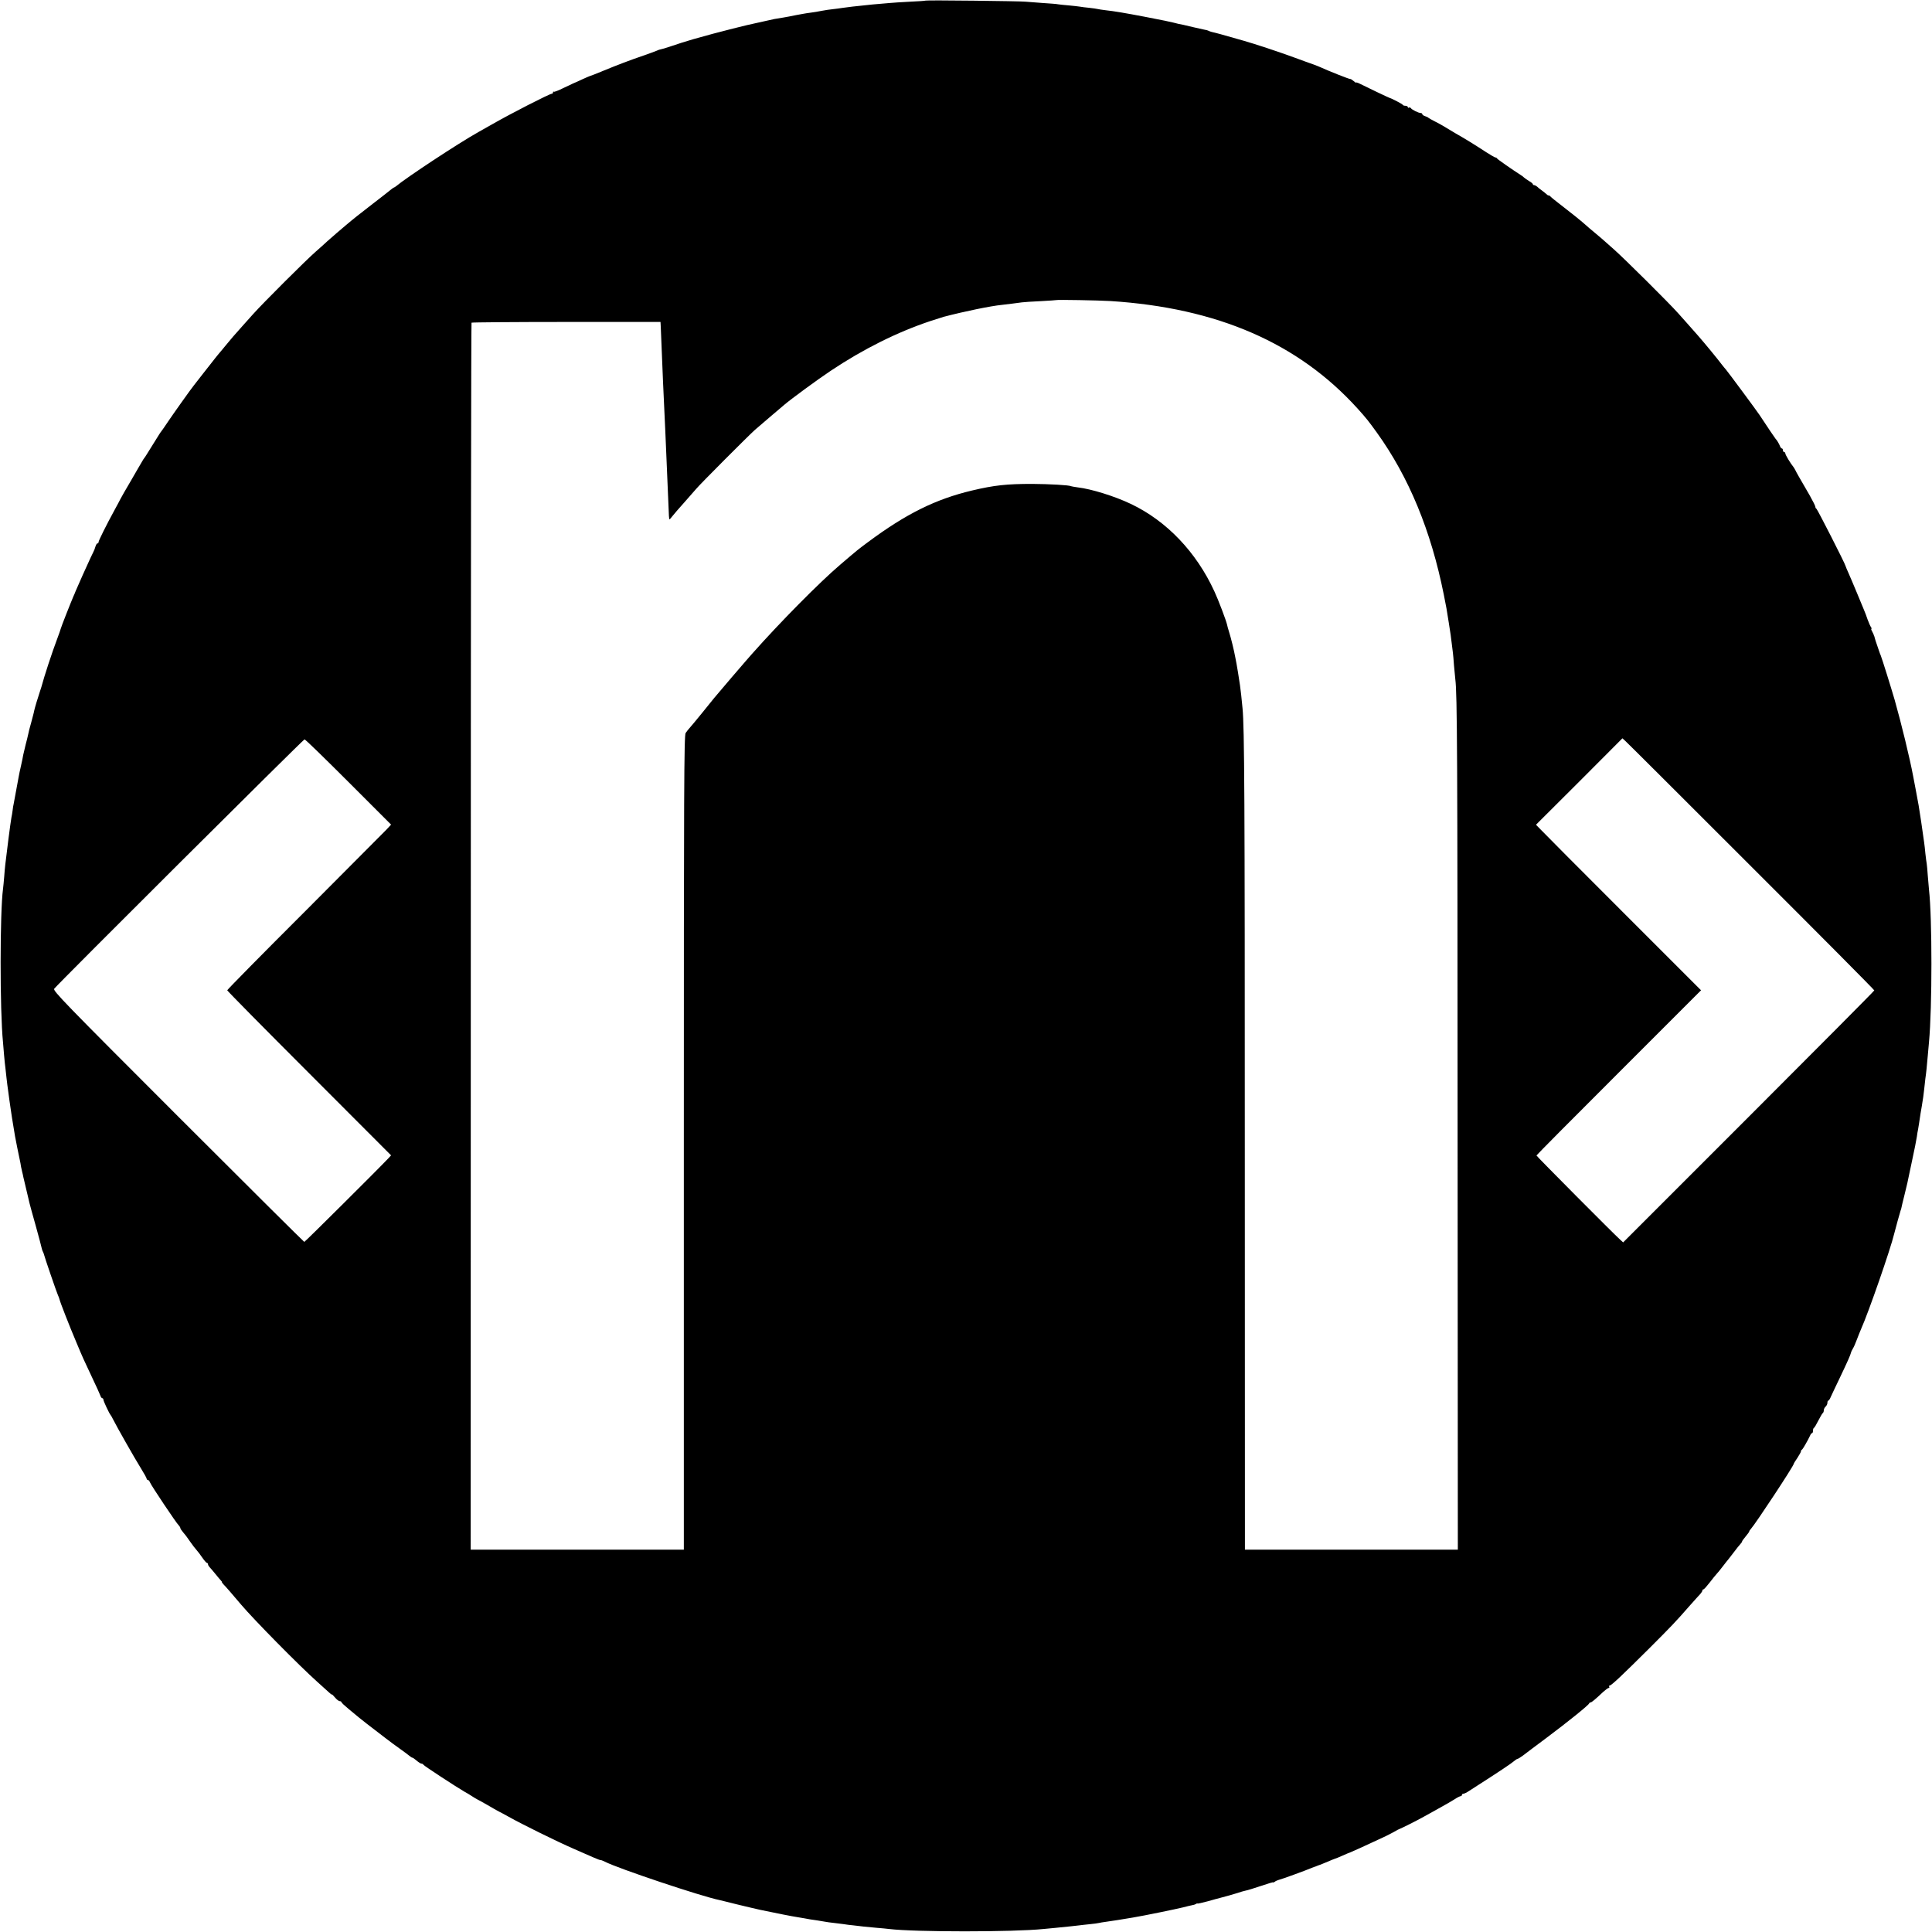
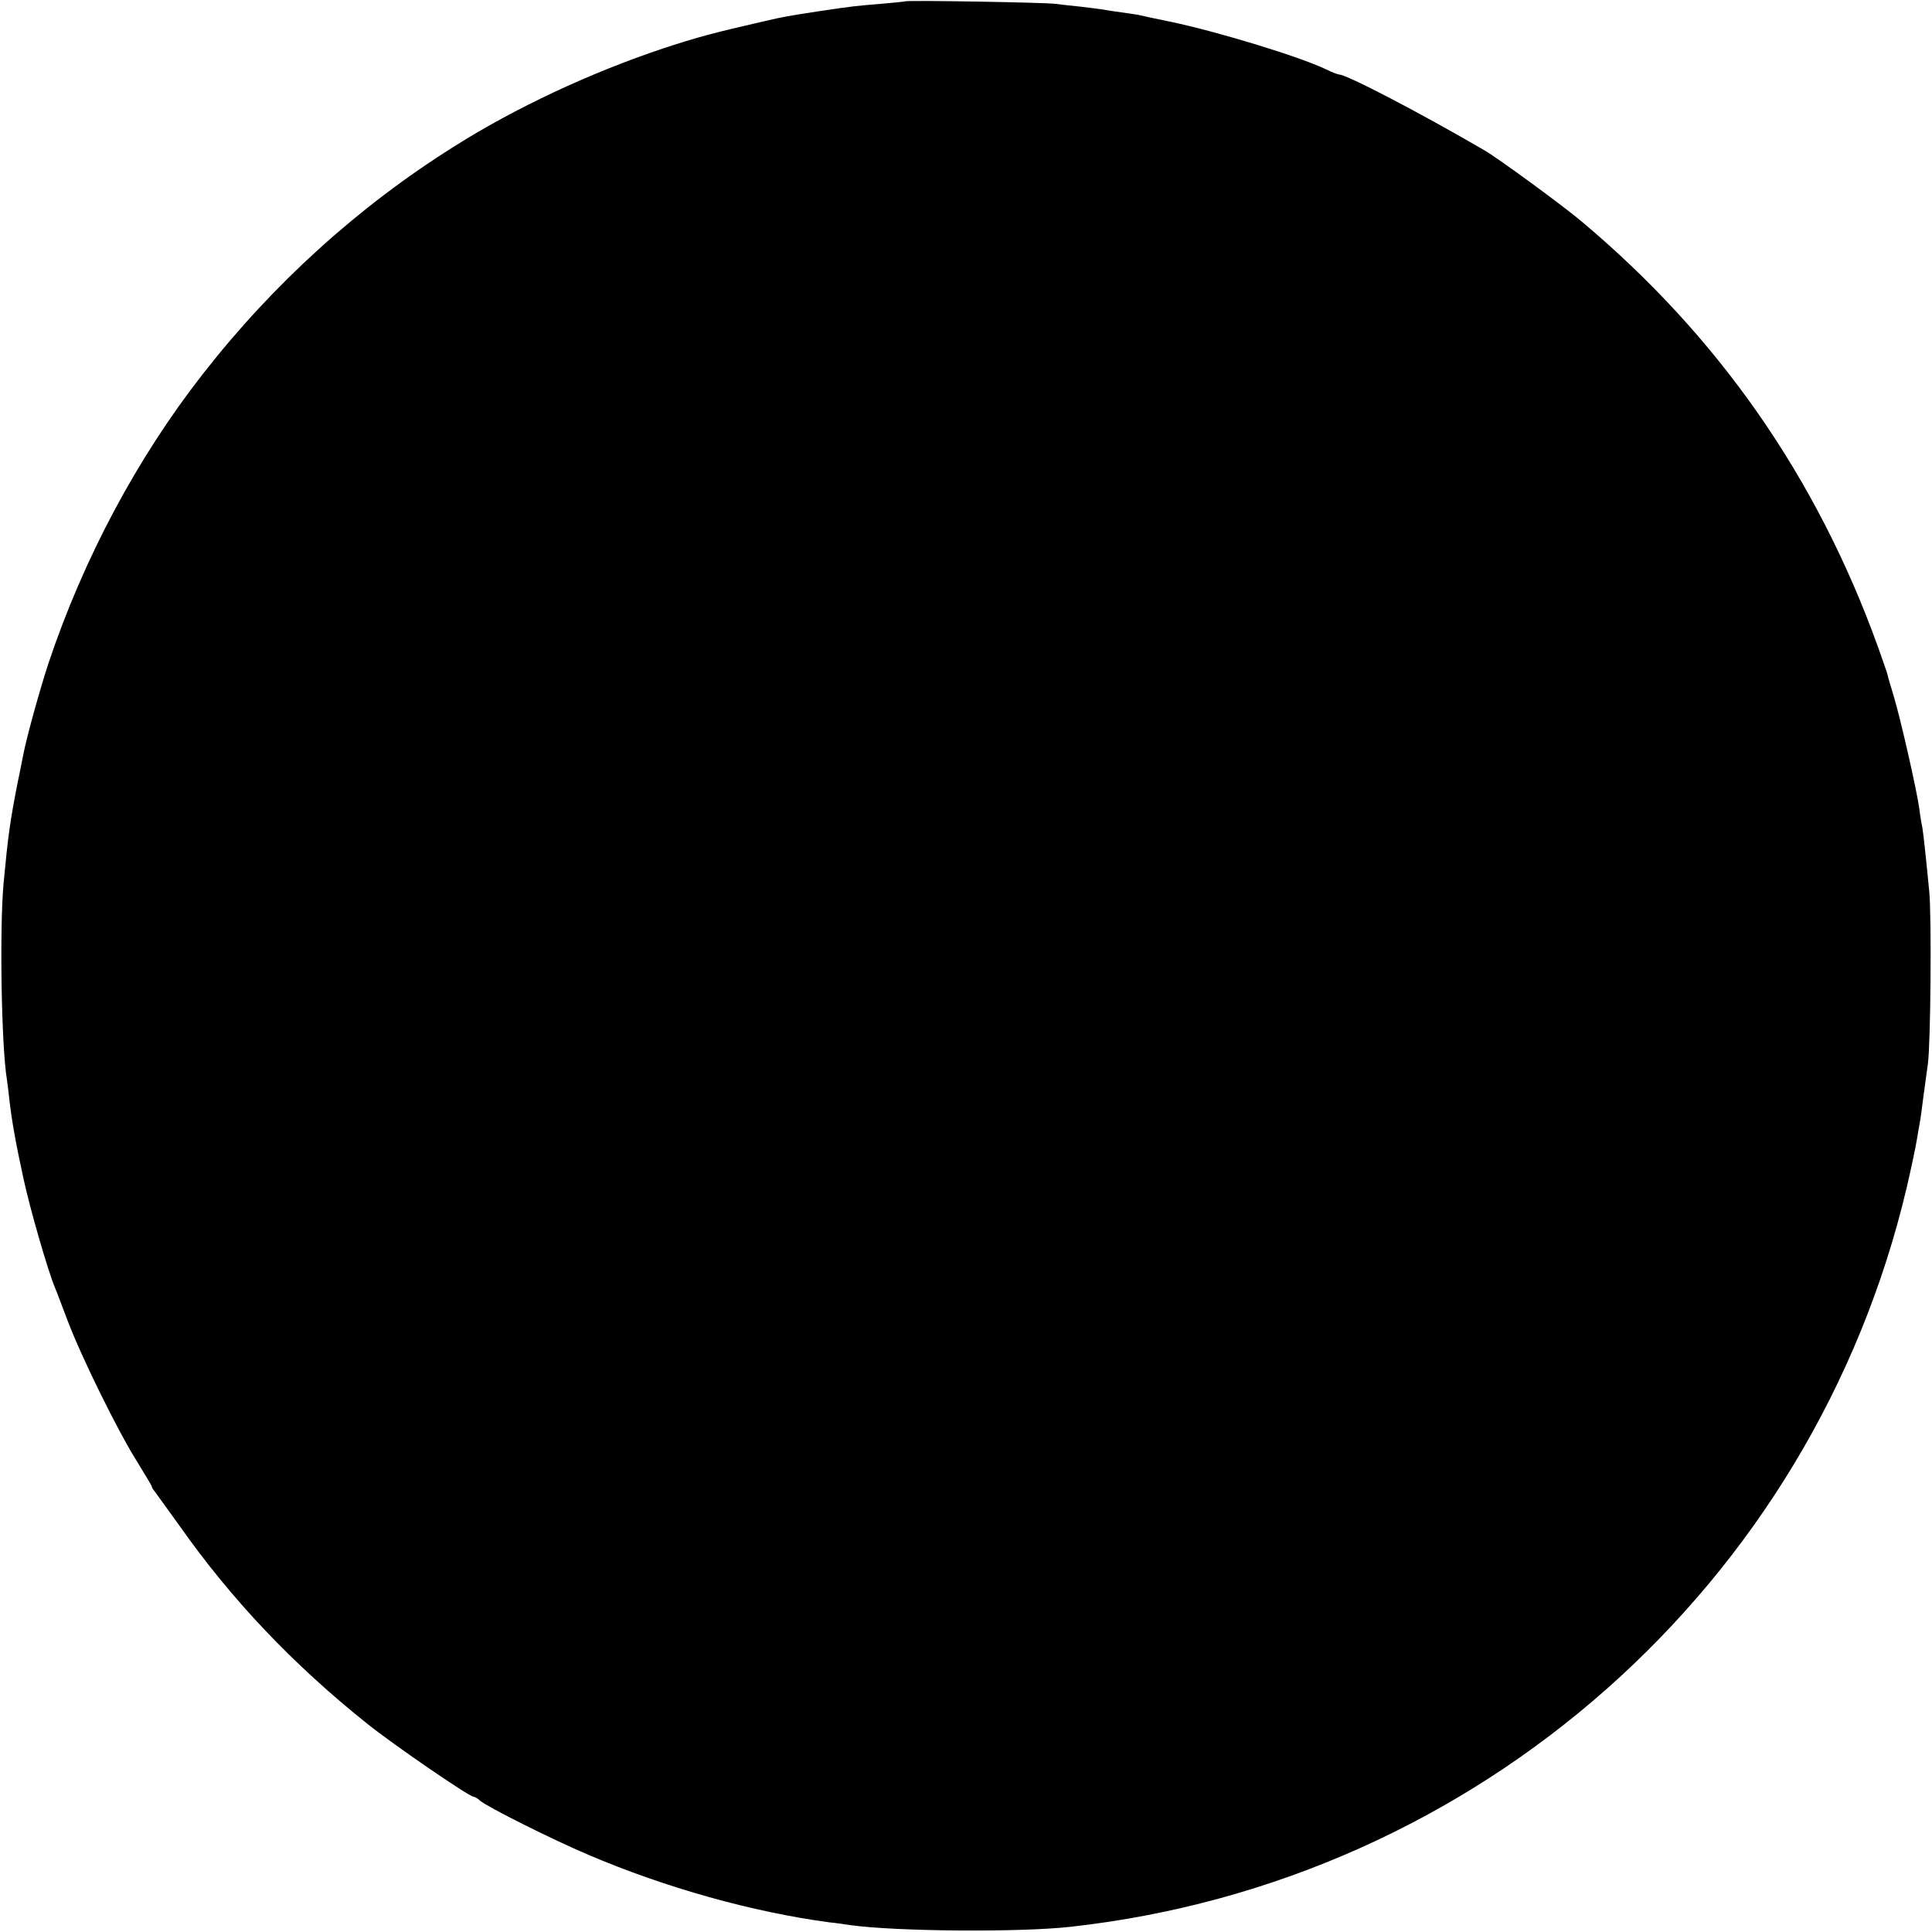
- <svg xmlns="http://www.w3.org/2000/svg" version="1.0" width="1607pt" height="1607pt" viewBox="0 0 1607 1607" preserveAspectRatio="xMidYMid meet">
-   <g transform="translate(0,1607) scale(0.1,-0.1)" fill="#000000" stroke="none">
-     <path d="M7698 16065 c-1 -2 -59 -6 -128 -9 -69 -4 -145 -8 -170 -11 -112 -9 -197 -17 -225 -21 -16 -2 -55 -6 -85 -9 -30 -4 -68 -9 -85 -11 -16 -3 -50 -7 -75 -10 -25 -2 -67 -9 -95 -14 -27 -6 -68 -12 -90 -15 -22 -3 -51 -7 -65 -10 -14 -3 -38 -7 -55 -10 -16 -3 -43 -8 -60 -12 -16 -3 -39 -7 -50 -9 -61 -9 -86 -14 -145 -28 -36 -8 -76 -17 -90 -20 -14 -2 -97 -22 -185 -44 -135 -34 -200 -52 -325 -87 -68 -20 -126 -38 -190 -60 -41 -14 -78 -25 -83 -25 -5 0 -23 -6 -40 -14 -18 -7 -66 -25 -107 -39 -106 -36 -219 -79 -335 -127 -55 -23 -104 -42 -110 -43 -5 -2 -32 -13 -60 -26 -27 -13 -63 -29 -80 -36 -16 -7 -58 -27 -91 -43 -34 -17 -65 -28 -68 -25 -3 4 -6 1 -6 -5 0 -7 -5 -12 -11 -12 -18 0 -337 -163 -494 -253 -38 -22 -90 -51 -115 -65 -165 -92 -600 -379 -687 -452 -7 -5 -14 -10 -17 -10 -2 0 -15 -9 -28 -20 -12 -10 -78 -62 -146 -114 -113 -87 -167 -130 -227 -181 -12 -11 -45 -39 -73 -62 -27 -24 -63 -55 -80 -70 -16 -16 -61 -55 -98 -88 -82 -72 -434 -423 -519 -518 -33 -37 -71 -80 -85 -95 -72 -80 -99 -112 -140 -162 -25 -30 -49 -60 -55 -66 -10 -11 -17 -20 -134 -169 -39 -49 -74 -94 -78 -100 -26 -32 -168 -232 -214 -300 -29 -44 -56 -82 -59 -85 -3 -3 -10 -14 -17 -25 -7 -11 -30 -49 -53 -85 -23 -36 -46 -74 -53 -85 -7 -11 -14 -22 -17 -25 -3 -3 -11 -16 -19 -30 -8 -14 -49 -83 -90 -155 -42 -71 -82 -141 -89 -155 -7 -14 -28 -54 -48 -90 -69 -126 -134 -257 -134 -268 0 -7 -4 -12 -9 -12 -7 0 -13 -11 -25 -50 -1 -3 -15 -34 -33 -70 -29 -61 -103 -228 -124 -277 -5 -13 -13 -33 -19 -45 -22 -51 -102 -254 -105 -268 -2 -8 -14 -44 -28 -80 -45 -119 -110 -318 -133 -405 -1 -5 -7 -23 -13 -40 -15 -44 -43 -137 -47 -158 -1 -10 -13 -52 -24 -95 -12 -42 -24 -88 -26 -102 -3 -14 -12 -52 -21 -85 -8 -33 -17 -71 -20 -85 -2 -14 -10 -53 -18 -88 -8 -34 -17 -77 -20 -95 -8 -43 -36 -197 -41 -222 -3 -11 -7 -36 -9 -55 -2 -19 -7 -46 -10 -60 -3 -14 -14 -95 -25 -180 -28 -223 -29 -231 -35 -312 -3 -40 -8 -86 -10 -103 -26 -193 -27 -1005 0 -1275 2 -19 6 -68 9 -108 4 -41 8 -88 11 -105 2 -18 6 -54 9 -82 3 -27 10 -84 16 -125 5 -41 13 -93 16 -115 4 -34 19 -127 39 -246 5 -30 32 -162 40 -199 3 -14 8 -38 10 -55 3 -16 8 -37 10 -45 2 -8 7 -26 9 -40 3 -14 15 -63 26 -110 11 -47 23 -96 26 -110 3 -13 26 -97 51 -185 24 -88 47 -171 49 -184 3 -14 8 -29 12 -35 3 -6 7 -15 8 -21 4 -20 107 -320 116 -338 5 -10 11 -26 13 -35 5 -23 83 -223 140 -357 55 -132 62 -146 135 -301 32 -67 61 -131 65 -143 3 -11 11 -21 16 -21 5 0 9 -6 9 -12 0 -12 50 -118 60 -128 3 -3 12 -18 20 -35 33 -66 181 -326 229 -403 28 -45 51 -86 51 -92 0 -5 5 -10 10 -10 6 0 14 -10 19 -23 10 -25 216 -334 238 -355 7 -7 13 -17 13 -22 0 -5 10 -20 22 -34 13 -14 39 -48 58 -77 19 -28 44 -60 55 -72 11 -12 33 -41 49 -65 16 -23 33 -42 37 -42 5 0 9 -5 9 -11 0 -6 6 -16 12 -23 7 -7 29 -32 48 -56 19 -24 41 -49 48 -57 7 -7 11 -13 8 -13 -3 0 5 -10 17 -23 19 -19 63 -70 140 -161 110 -130 487 -512 637 -646 46 -41 92 -83 102 -92 10 -10 18 -15 18 -12 0 3 12 -8 26 -25 14 -17 32 -31 40 -31 8 0 14 -4 14 -8 0 -5 27 -30 61 -58 33 -27 72 -59 87 -72 25 -21 72 -57 222 -172 32 -25 84 -63 115 -85 31 -22 66 -48 77 -57 12 -10 24 -18 28 -18 4 0 20 -11 36 -25 16 -14 34 -25 41 -25 6 0 13 -4 15 -9 3 -8 277 -187 343 -225 17 -9 44 -25 60 -36 17 -11 37 -23 45 -27 8 -4 47 -25 85 -47 39 -23 81 -47 95 -54 14 -7 50 -26 80 -43 110 -62 404 -207 540 -266 19 -8 53 -23 75 -33 22 -9 64 -28 94 -41 30 -13 56 -23 58 -21 2 1 17 -5 34 -13 107 -56 804 -289 952 -319 12 -3 76 -18 142 -35 66 -16 154 -37 195 -46 137 -29 275 -56 310 -61 19 -3 49 -8 65 -11 31 -6 46 -9 105 -17 19 -3 46 -8 60 -10 14 -3 50 -8 80 -11 30 -4 66 -8 80 -10 14 -3 50 -7 80 -10 30 -4 69 -8 85 -10 17 -2 64 -6 105 -10 41 -3 89 -8 105 -10 215 -26 1033 -26 1285 0 19 2 62 6 95 9 110 11 170 17 200 21 17 2 57 7 90 10 33 3 67 8 75 10 8 2 35 7 60 10 58 8 108 16 222 35 89 16 94 17 233 45 72 14 155 33 186 40 30 8 64 16 75 18 10 1 25 6 32 10 6 5 12 6 12 4 0 -3 39 6 88 19 48 14 94 26 102 28 48 12 110 30 145 41 22 8 51 16 65 19 14 2 71 20 128 39 56 19 102 33 102 30 0 -3 6 -1 12 4 7 6 22 13 33 16 26 6 231 81 270 98 17 7 33 13 38 14 4 2 9 4 12 5 3 1 8 3 13 5 4 1 18 6 32 12 86 36 101 42 105 43 3 0 30 11 61 25 31 14 58 25 60 25 1 0 40 17 86 38 46 21 117 54 158 73 41 18 95 45 120 59 25 15 48 27 53 28 9 2 153 74 198 100 19 10 61 34 94 52 108 60 123 69 164 94 22 15 45 26 51 26 5 0 10 5 10 10 0 6 5 10 12 10 7 0 28 10 47 23 20 13 54 35 76 49 169 108 281 183 298 199 12 10 25 19 29 19 5 0 26 13 46 28 20 16 109 82 197 148 171 128 348 270 353 285 2 5 8 9 13 9 8 0 36 23 105 88 19 17 39 32 45 32 5 0 7 4 4 10 -3 5 -1 10 4 10 14 0 104 85 330 310 184 184 214 215 341 360 36 40 73 82 83 92 9 10 17 23 17 28 0 6 4 10 9 10 5 0 28 26 52 57 24 32 51 64 59 73 9 9 29 34 45 55 17 22 32 42 35 45 3 3 28 34 55 70 27 36 55 71 62 78 7 7 13 16 13 20 0 4 14 23 30 42 16 19 30 38 30 42 0 4 6 13 13 20 39 43 357 525 357 542 0 3 13 25 30 49 16 25 30 49 30 55 0 6 3 12 8 14 7 3 45 69 67 115 5 13 13 23 18 23 4 0 7 9 7 19 0 11 3 21 7 23 5 2 21 29 37 61 16 31 33 60 37 63 5 3 9 13 9 23 0 10 7 24 15 31 8 7 15 21 15 31 0 11 3 19 8 19 4 0 14 15 21 33 8 17 40 86 72 152 66 138 91 195 95 213 1 7 9 23 16 35 8 12 22 45 32 72 10 28 27 68 36 90 62 138 246 668 275 791 8 34 54 199 55 199 1 0 3 7 5 16 1 9 13 56 25 105 12 49 23 96 25 104 2 8 19 89 38 180 20 91 38 183 41 205 3 22 7 49 10 60 3 18 11 65 21 135 2 14 7 40 10 58 11 66 14 88 20 142 3 30 8 71 10 90 7 46 12 99 20 190 4 41 8 92 10 112 27 290 27 1029 0 1268 -2 19 -6 71 -10 116 -3 44 -7 89 -9 100 -2 10 -7 48 -11 84 -3 36 -8 76 -10 90 -2 14 -7 45 -10 70 -3 25 -10 72 -15 105 -20 135 -21 137 -46 270 -8 44 -17 91 -20 105 -29 156 -100 446 -155 640 -30 103 -104 340 -116 370 -4 8 -7 17 -8 20 -1 3 -4 12 -7 20 -3 8 -10 31 -17 50 -7 19 -14 42 -16 50 -2 8 -4 16 -5 18 -2 1 -3 5 -4 10 -1 4 -7 17 -14 30 -7 12 -10 22 -6 22 3 0 2 6 -3 13 -5 6 -18 35 -28 62 -9 28 -23 64 -30 80 -7 17 -33 80 -58 140 -25 61 -57 135 -70 165 -14 30 -25 58 -26 62 -3 19 -235 473 -242 476 -5 2 -9 9 -9 16 0 7 -21 49 -47 95 -78 134 -113 195 -120 211 -4 8 -11 20 -15 25 -24 29 -68 102 -68 113 0 6 -4 12 -10 12 -5 0 -10 7 -10 15 0 8 -4 15 -9 15 -5 0 -11 8 -15 18 -6 18 -27 53 -37 62 -4 4 -69 100 -134 199 -23 35 -267 364 -279 377 -6 6 -22 26 -36 44 -33 44 -139 173 -195 237 -78 88 -117 133 -165 186 -76 86 -452 459 -535 532 -37 33 -73 65 -79 70 -6 6 -40 35 -76 65 -36 30 -73 61 -82 70 -34 31 -134 111 -215 173 -34 26 -69 54 -77 63 -9 8 -16 13 -16 9 0 -4 -6 0 -13 7 -8 7 -26 22 -41 33 -16 11 -34 26 -41 33 -8 6 -18 12 -24 12 -6 0 -11 4 -11 8 0 4 -13 16 -30 25 -16 10 -35 23 -43 30 -7 7 -20 17 -29 22 -60 38 -194 131 -196 137 -2 5 -8 8 -13 8 -5 0 -40 20 -77 44 -109 71 -173 110 -252 155 -41 24 -86 51 -100 60 -14 9 -48 27 -75 41 -28 14 -52 28 -55 31 -3 4 -15 9 -27 13 -13 4 -23 12 -23 17 0 5 -6 9 -13 9 -18 0 -75 28 -82 41 -4 5 -11 7 -16 4 -5 -4 -9 -1 -9 4 0 6 -9 11 -19 11 -11 0 -21 3 -23 8 -2 6 -89 52 -108 57 -8 2 -201 94 -242 115 -21 11 -38 17 -38 13 0 -3 -9 2 -21 13 -12 10 -24 18 -28 17 -5 -3 -183 68 -246 97 -11 5 -38 16 -60 24 -22 7 -92 33 -155 56 -139 51 -330 114 -425 141 -190 55 -234 66 -265 73 -11 3 -24 7 -28 10 -5 3 -19 7 -33 9 -13 3 -55 12 -94 21 -64 16 -112 26 -125 28 -3 1 -21 5 -40 10 -45 11 -57 13 -235 48 -168 32 -256 47 -330 55 -27 3 -57 8 -65 10 -8 2 -40 7 -70 10 -30 3 -66 7 -80 10 -14 2 -54 7 -90 10 -36 3 -75 7 -87 9 -11 3 -69 7 -129 11 -60 4 -125 9 -144 11 -42 5 -827 14 -832 9z m1538 -2499 c890 -57 1561 -349 2054 -892 75 -83 93 -106 163 -203 266 -370 450 -816 556 -1346 22 -107 24 -123 41 -230 17 -107 18 -116 25 -175 4 -30 8 -66 10 -80 2 -14 6 -61 9 -105 4 -44 9 -96 11 -115 16 -120 18 -630 19 -3762 l2 -3478 -886 0 -885 0 -1 3333 c0 2923 -3 3510 -19 3667 -7 76 -16 157 -21 190 -11 73 -24 156 -29 180 -3 14 -7 37 -10 52 -11 61 -37 165 -51 209 -8 25 -16 54 -18 65 -7 32 -72 205 -105 275 -150 327 -398 587 -696 728 -132 63 -327 124 -440 137 -27 4 -53 8 -57 10 -14 9 -179 18 -323 19 -210 0 -315 -11 -500 -55 -303 -72 -549 -194 -865 -429 -86 -64 -79 -58 -230 -187 -174 -148 -502 -480 -735 -743 -22 -25 -44 -51 -50 -57 -23 -25 -210 -245 -264 -309 -9 -11 -54 -67 -101 -125 -47 -57 -93 -114 -104 -125 -10 -11 -25 -30 -33 -42 -13 -19 -15 -437 -15 -3408 l0 -3385 -886 0 -887 0 1 5100 c0 2805 3 5102 6 5106 4 3 359 6 789 6 l783 0 2 -38 c1 -38 12 -294 19 -462 2 -46 6 -134 9 -195 6 -119 14 -306 21 -472 2 -55 7 -172 11 -260 4 -88 8 -172 8 -187 1 -16 3 -28 5 -28 2 0 13 12 25 28 11 15 55 65 97 112 41 47 86 98 100 114 31 38 431 439 489 491 25 22 88 76 140 120 52 44 100 85 106 90 54 46 270 205 384 281 271 181 554 322 830 414 52 17 102 33 110 35 176 46 391 90 483 99 41 5 135 16 167 21 14 2 84 7 155 10 72 4 131 8 132 9 5 4 354 -2 449 -8z m5331 -4704 c563 -562 1023 -1025 1023 -1030 0 -4 -470 -477 -1045 -1052 l-1044 -1044 -22 20 c-52 46 -699 697 -699 703 0 3 308 314 685 690 l684 684 -647 647 c-356 356 -665 666 -686 689 l-40 41 360 359 359 360 24 -22 c14 -12 485 -482 1048 -1045z m-11668 703 l354 -354 -39 -42 c-22 -22 -328 -330 -681 -684 -354 -353 -643 -647 -643 -652 0 -5 307 -316 682 -691 l681 -682 -24 -26 c-67 -72 -692 -694 -698 -694 -3 0 -476 470 -1050 1044 -953 953 -1043 1046 -1030 1062 44 54 2072 2074 2082 2074 7 0 171 -160 366 -355z" />
+ <svg xmlns="http://www.w3.org/2000/svg" version="1.0" width="700pt" height="700pt" viewBox="0 0 700 700" preserveAspectRatio="xMidYMid meet">
+   <g transform="translate(0,700) scale(0.1,-0.1)" fill="#000000" stroke="none">
+     <path d="M3278 6995 c-2 -1 -41 -5 -88 -9 -87 -7 -105 -9 -225 -27 -116 -18 -123 -19 -192 -35 -184 -42 -248 -59 -369 -99 -264 -88 -538 -216 -759 -356 -346 -217 -655 -497 -910 -824 -238 -304 -432 -668 -559 -1047 -31 -94 -79 -267 -91 -329 -3 -13 -11 -58 -20 -99 -29 -147 -36 -200 -52 -370 -15 -165 -8 -592 12 -711 2 -13 6 -46 9 -74 9 -78 23 -156 51 -285 23 -107 88 -333 114 -395 5 -11 25 -65 46 -120 50 -132 181 -398 250 -508 30 -49 55 -90 55 -93 0 -3 4 -10 10 -17 5 -7 46 -64 91 -126 188 -267 410 -501 679 -716 92 -74 370 -265 386 -265 4 0 15 -6 23 -14 27 -23 260 -140 392 -196 281 -120 597 -208 874 -245 22 -2 56 -7 75 -10 164 -23 615 -27 800 -6 1476 164 2690 1239 3029 2681 16 69 32 145 36 170 4 25 9 53 11 63 2 10 8 53 13 95 6 42 13 95 16 117 10 68 14 536 5 625 -13 135 -21 207 -25 232 -3 13 -8 43 -11 68 -9 67 -70 335 -94 412 -11 37 -21 70 -21 73 0 2 -16 49 -35 102 -222 615 -578 1125 -1074 1541 -66 56 -304 230 -351 257 -235 137 -500 275 -527 275 -4 0 -26 8 -48 19 -96 46 -391 136 -562 172 -54 11 -106 22 -117 25 -11 2 -38 6 -60 9 -22 3 -51 7 -65 10 -13 2 -52 7 -86 11 -33 3 -74 8 -90 10 -32 5 -540 14 -546 9z" />
  </g>
</svg>
